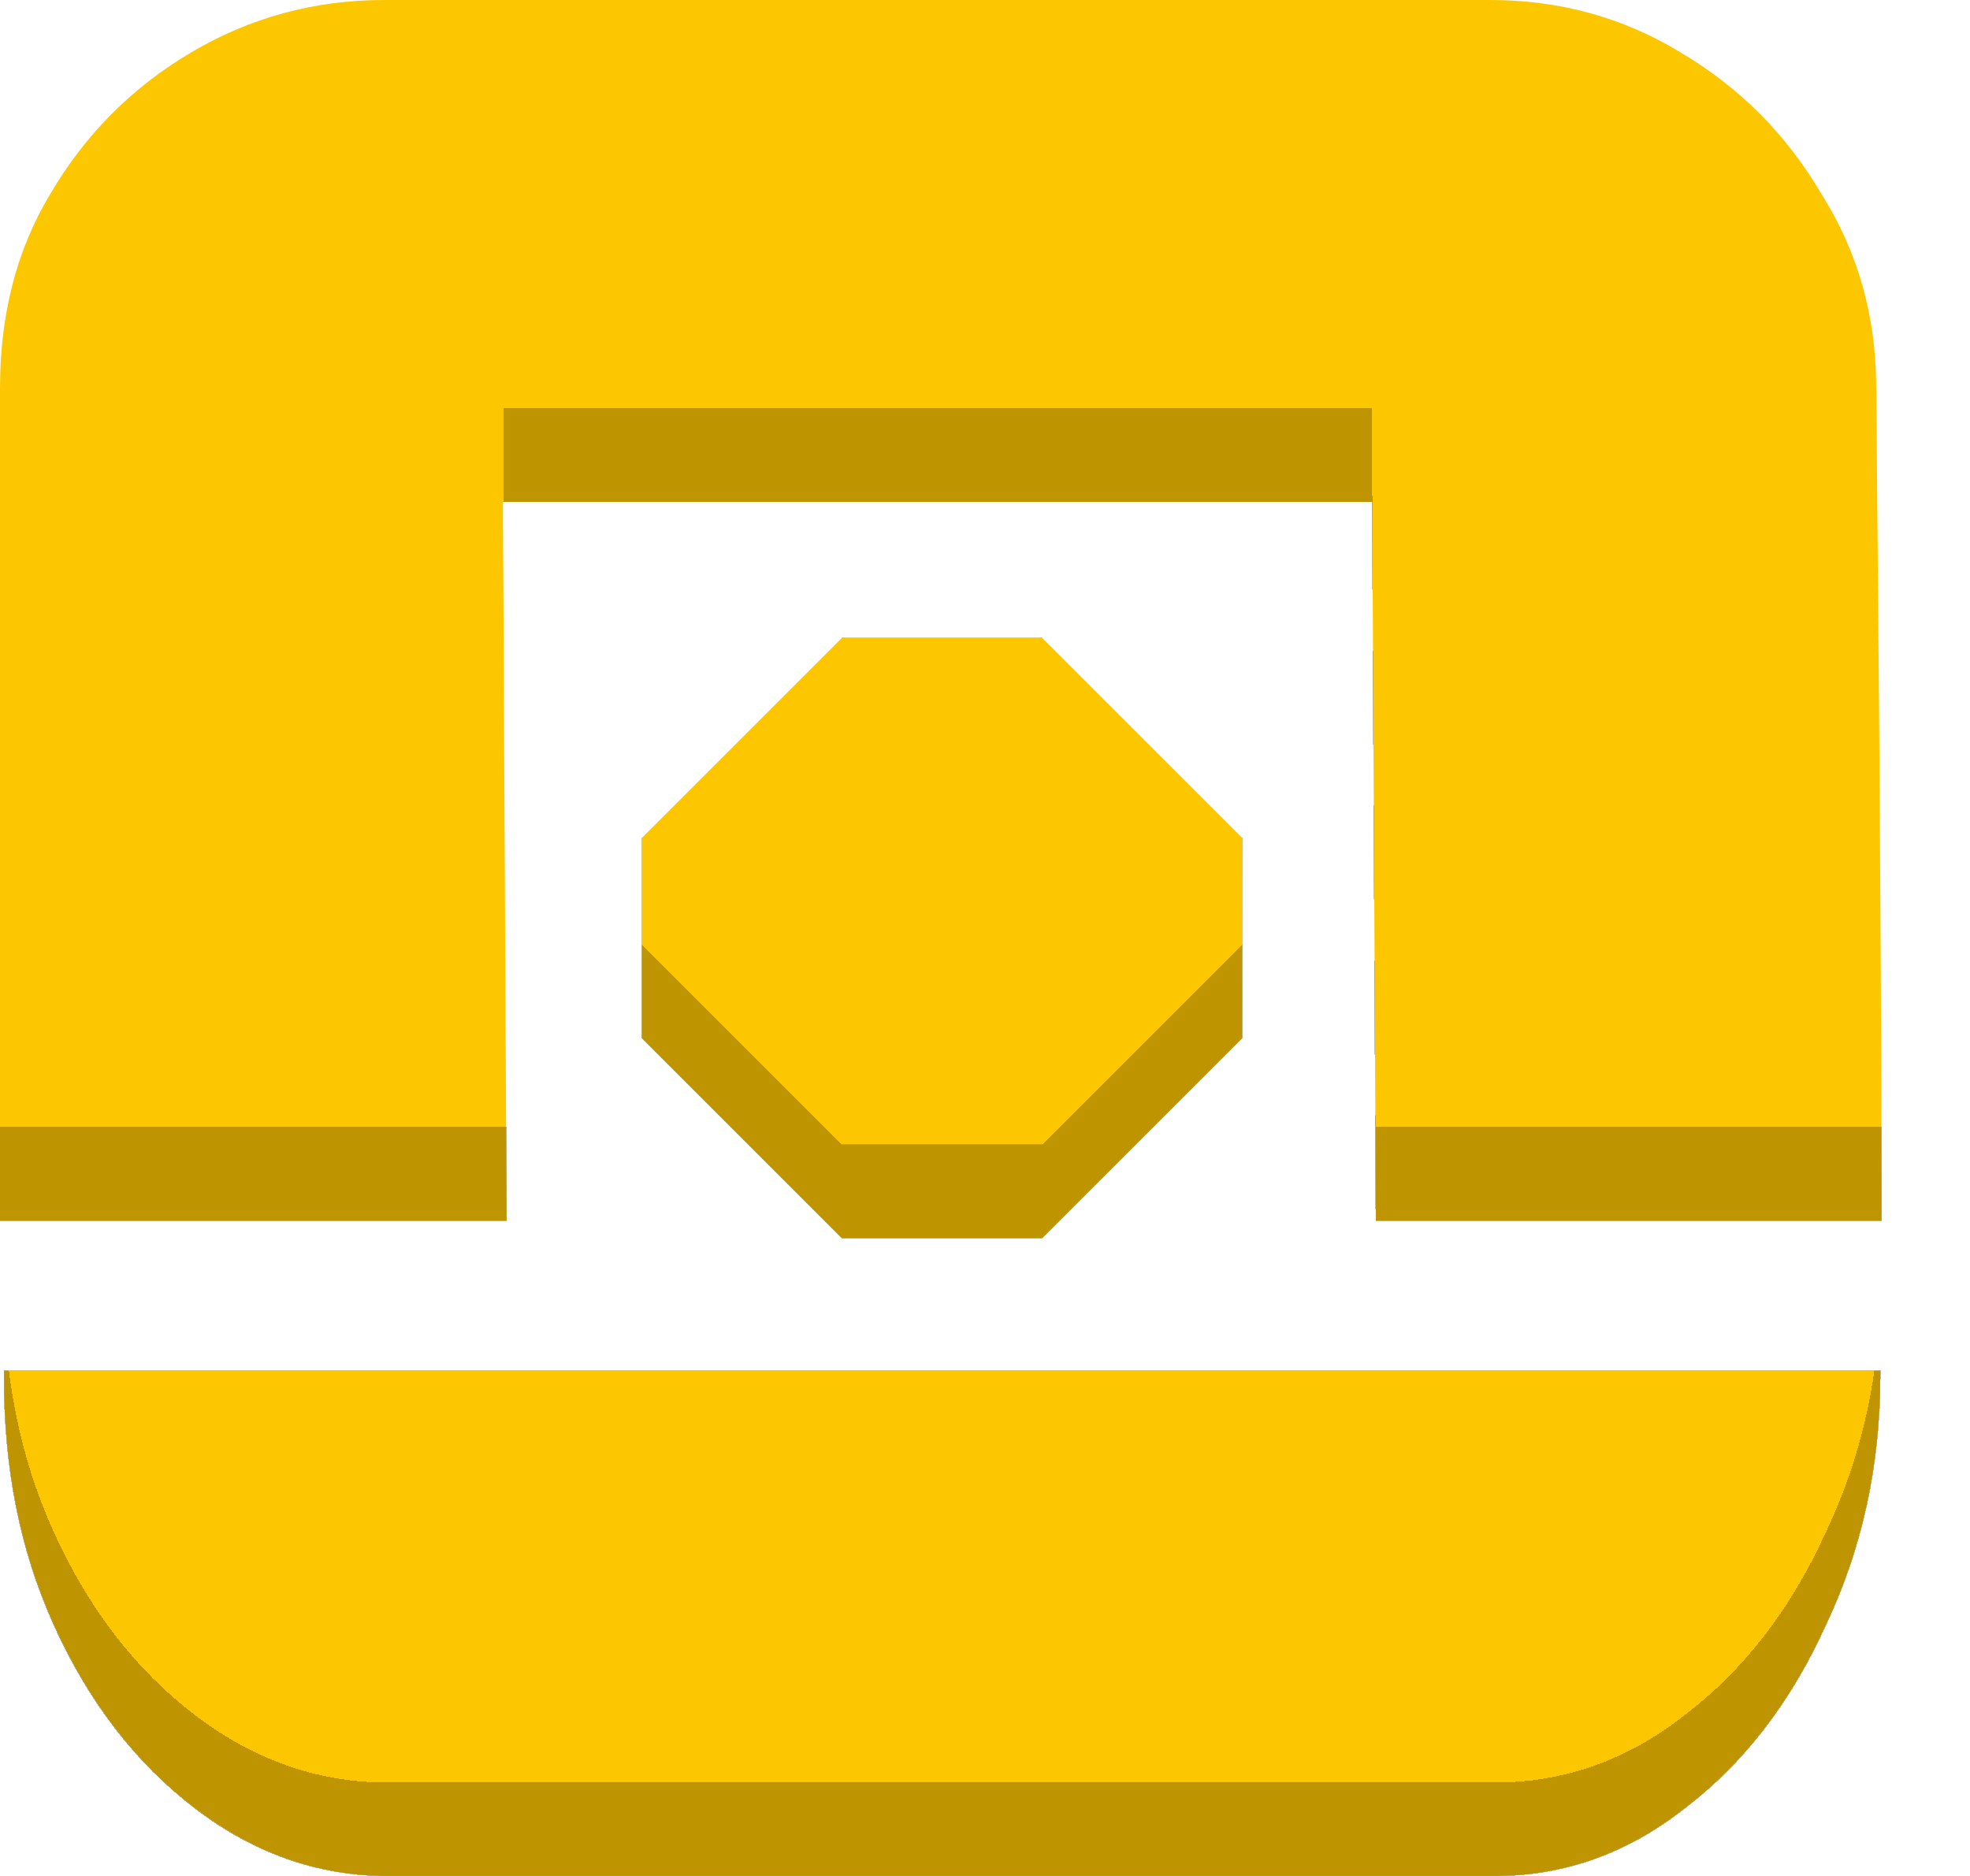
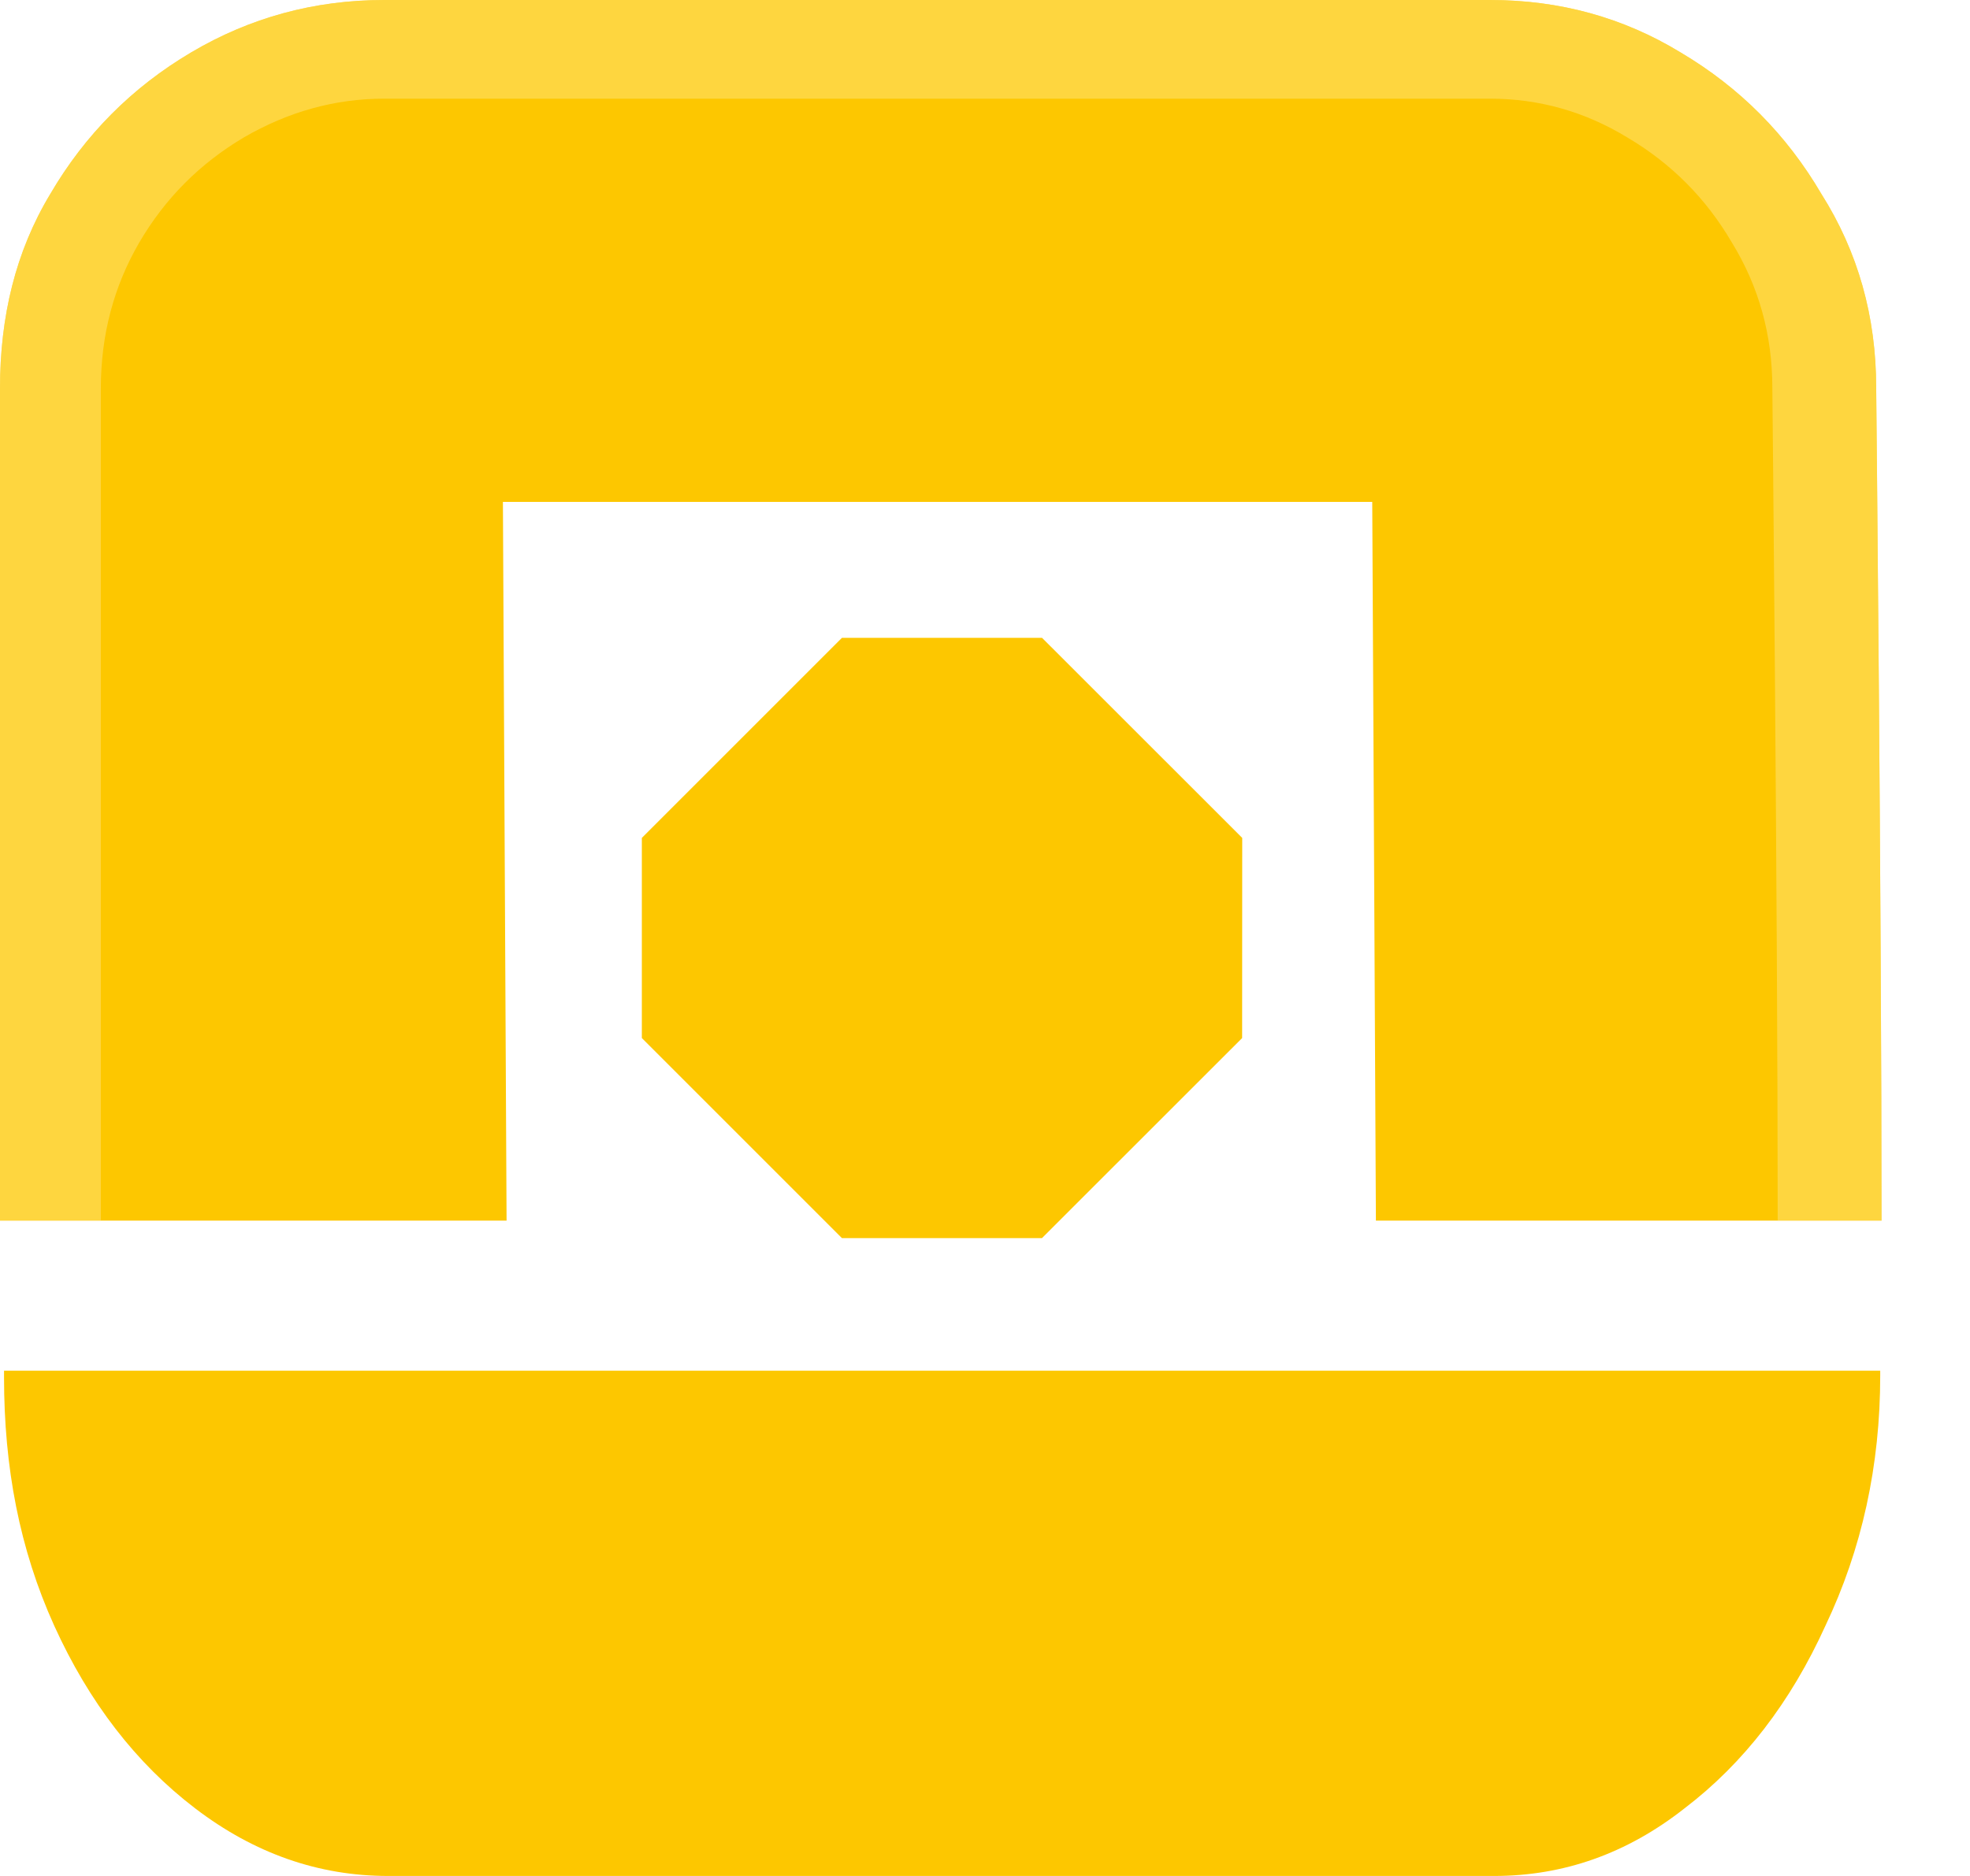
<svg xmlns="http://www.w3.org/2000/svg" width="21" height="20" viewBox="0 0 21 20" fill="none">
-   <g filter="url(#filter0_i_782_24742)">
-     <path d="M13.242 8.933L11.108 6.8H8.975L6.842 8.933V11.067L8.975 13.2H11.107L13.241 11.067L13.242 8.933Z" fill="#FDC700" />
-   </g>
-   <g filter="url(#filter1_i_782_24742)">
-     <path d="M15.885 0C16.626 0 17.303 0.186 17.915 0.559C18.545 0.932 19.045 1.435 19.416 2.068C19.805 2.683 20 3.372 20 4.136C20 4.136 20.057 9.705 20.057 13.013C18.443 13.013 14.667 13.013 14.667 13.013L14.628 5.351H5.361L5.4 13.013H0L9.80377e-06 4.141C9.80377e-06 3.377 0.165 2.683 0.536 2.068C0.906 1.435 1.407 0.932 2.037 0.559C2.667 0.186 3.353 0 4.095 0H15.885Z" fill="#FDC700" />
-   </g>
-   <g filter="url(#filter2_i_782_24742)">
-     <path d="M20.043 14.664V14.613H0.043V14.683C0.043 15.644 0.208 16.515 0.578 17.332C0.949 18.149 1.45 18.798 2.08 19.279C2.71 19.76 3.396 20 4.138 20H15.928C16.669 20 17.346 19.76 17.957 19.279C18.588 18.798 19.088 18.149 19.459 17.332C19.848 16.515 20.043 15.625 20.043 14.664Z" fill="#FDC700" />
-   </g>
-   <defs>
-     <filter id="filter0_i_782_24742" x="6.842" y="6.8" width="6.4" height="6.4" filterUnits="userSpaceOnUse" color-interpolation-filters="sRGB">
-       <feFlood flood-opacity="0" result="BackgroundImageFix" />
-       <feBlend mode="normal" in="SourceGraphic" in2="BackgroundImageFix" result="shape" />
-       <feColorMatrix in="SourceAlpha" type="matrix" values="0 0 0 0 0 0 0 0 0 0 0 0 0 0 0 0 0 0 127 0" result="hardAlpha" />
-       <feOffset dy="-1" />
-       <feComposite in2="hardAlpha" operator="arithmetic" k2="-1" k3="1" />
-       <feColorMatrix type="matrix" values="0 0 0 0 0 0 0 0 0 0 0 0 0 0 0 0 0 0 0.25 0" />
-       <feBlend mode="normal" in2="shape" result="effect1_innerShadow_782_24742" />
-     </filter>
-     <filter id="filter1_i_782_24742" x="0" y="0" width="20.058" height="13.013" filterUnits="userSpaceOnUse" color-interpolation-filters="sRGB">
-       <feFlood flood-opacity="0" result="BackgroundImageFix" />
-       <feBlend mode="normal" in="SourceGraphic" in2="BackgroundImageFix" result="shape" />
-       <feColorMatrix in="SourceAlpha" type="matrix" values="0 0 0 0 0 0 0 0 0 0 0 0 0 0 0 0 0 0 127 0" result="hardAlpha" />
-       <feOffset dy="-1" />
-       <feComposite in2="hardAlpha" operator="arithmetic" k2="-1" k3="1" />
-       <feColorMatrix type="matrix" values="0 0 0 0 0 0 0 0 0 0 0 0 0 0 0 0 0 0 0.25 0" />
-       <feBlend mode="normal" in2="shape" result="effect1_innerShadow_782_24742" />
-     </filter>
-     <filter id="filter2_i_782_24742" x="0.043" y="14.613" width="20" height="5.387" filterUnits="userSpaceOnUse" color-interpolation-filters="sRGB">
-       <feFlood flood-opacity="0" result="BackgroundImageFix" />
-       <feBlend mode="normal" in="SourceGraphic" in2="BackgroundImageFix" result="shape" />
-       <feColorMatrix in="SourceAlpha" type="matrix" values="0 0 0 0 0 0 0 0 0 0 0 0 0 0 0 0 0 0 127 0" result="hardAlpha" />
-       <feOffset dy="-1" />
-       <feComposite in2="hardAlpha" operator="arithmetic" k2="-1" k3="1" />
-       <feColorMatrix type="matrix" values="0 0 0 0 0 0 0 0 0 0 0 0 0 0 0 0 0 0 0.25 0" />
-       <feBlend mode="normal" in2="shape" result="effect1_innerShadow_782_24742" />
-     </filter>
-   </defs>
+   <path d="M13.242 8.933L11.108 6.8H8.975L6.842 8.933V11.067L8.975 13.2H11.107L13.241 11.067L13.242 8.933Z" fill="#FDC700" />
+   <path d="M15.885 0C16.626 0 17.303 0.186 17.915 0.559C18.545 0.932 19.045 1.435 19.416 2.068C19.805 2.683 20 3.372 20 4.136C20 4.136 20.057 9.705 20.057 13.013C18.443 13.013 14.667 13.013 14.667 13.013L14.628 5.351H5.361L5.4 13.013H0L9.80377e-06 4.141C9.80377e-06 3.377 0.165 2.683 0.536 2.068C0.906 1.435 1.407 0.932 2.037 0.559C2.667 0.186 3.353 0 4.095 0H15.885Z" fill="#FDC700" />
+   <path d="M20.043 14.664V14.613H0.043V14.683C0.043 15.644 0.208 16.515 0.578 17.332C0.949 18.149 1.45 18.798 2.08 19.279C2.71 19.76 3.396 20 4.138 20H15.928C16.669 20 17.346 19.76 17.957 19.279C18.588 18.798 19.088 18.149 19.459 17.332C19.848 16.515 20.043 15.625 20.043 14.664Z" fill="#FDC700" />
+   <path d="M15.885 0C16.626 0 17.303 0.186 17.915 0.559C18.545 0.932 19.045 1.435 19.416 2.068C19.805 2.683 20 3.372 20 4.136C20 4.136 20.057 9.705 20.057 13.013H18.95C18.95 9.705 18.893 4.136 18.893 4.136C18.893 3.571 18.749 3.053 18.46 2.583C18.186 2.115 17.816 1.743 17.348 1.466C16.895 1.19 16.407 1.052 15.885 1.052H4.095C3.572 1.052 3.073 1.19 2.598 1.466C2.131 1.743 1.76 2.115 1.486 2.583C1.212 3.053 1.075 3.573 1.075 4.141L1.075 13.013H0L9.80377e-06 4.141C9.80377e-06 3.377 0.165 2.683 0.536 2.068C0.906 1.435 1.407 0.932 2.037 0.559C2.667 0.186 3.353 0 4.095 0H15.885Z" fill="#FFE173" fill-opacity="0.55" />
</svg>
